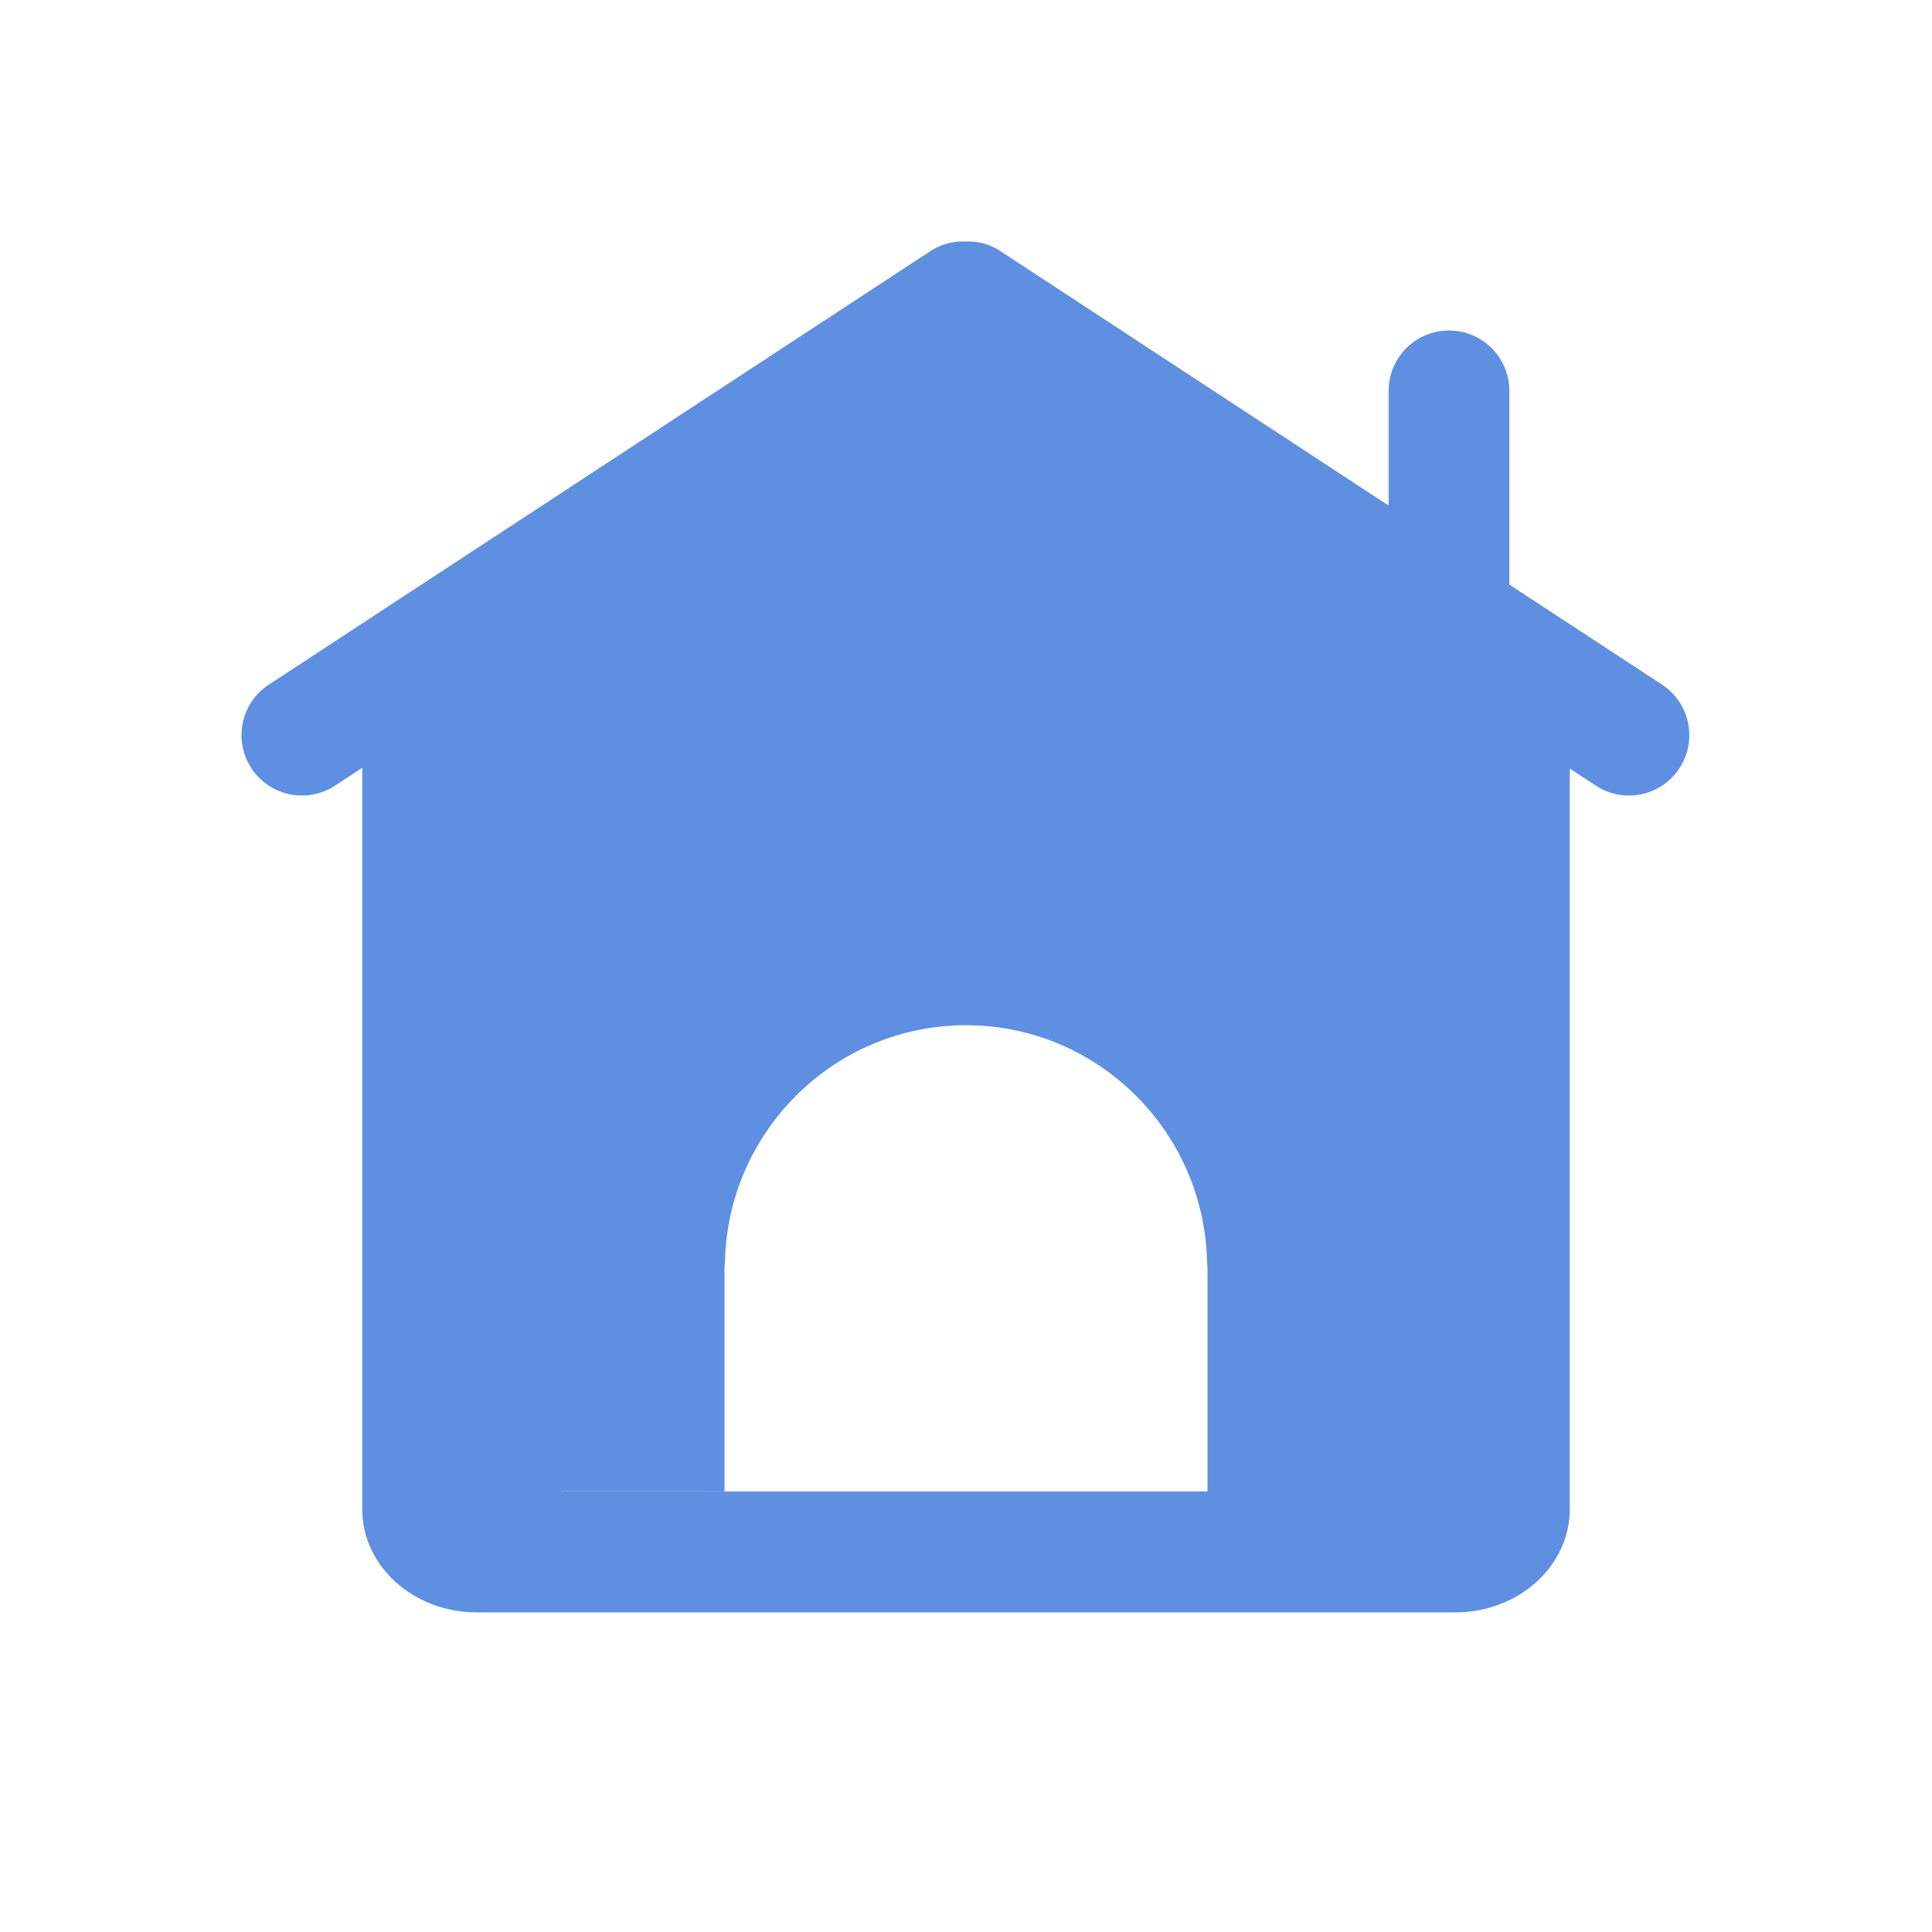
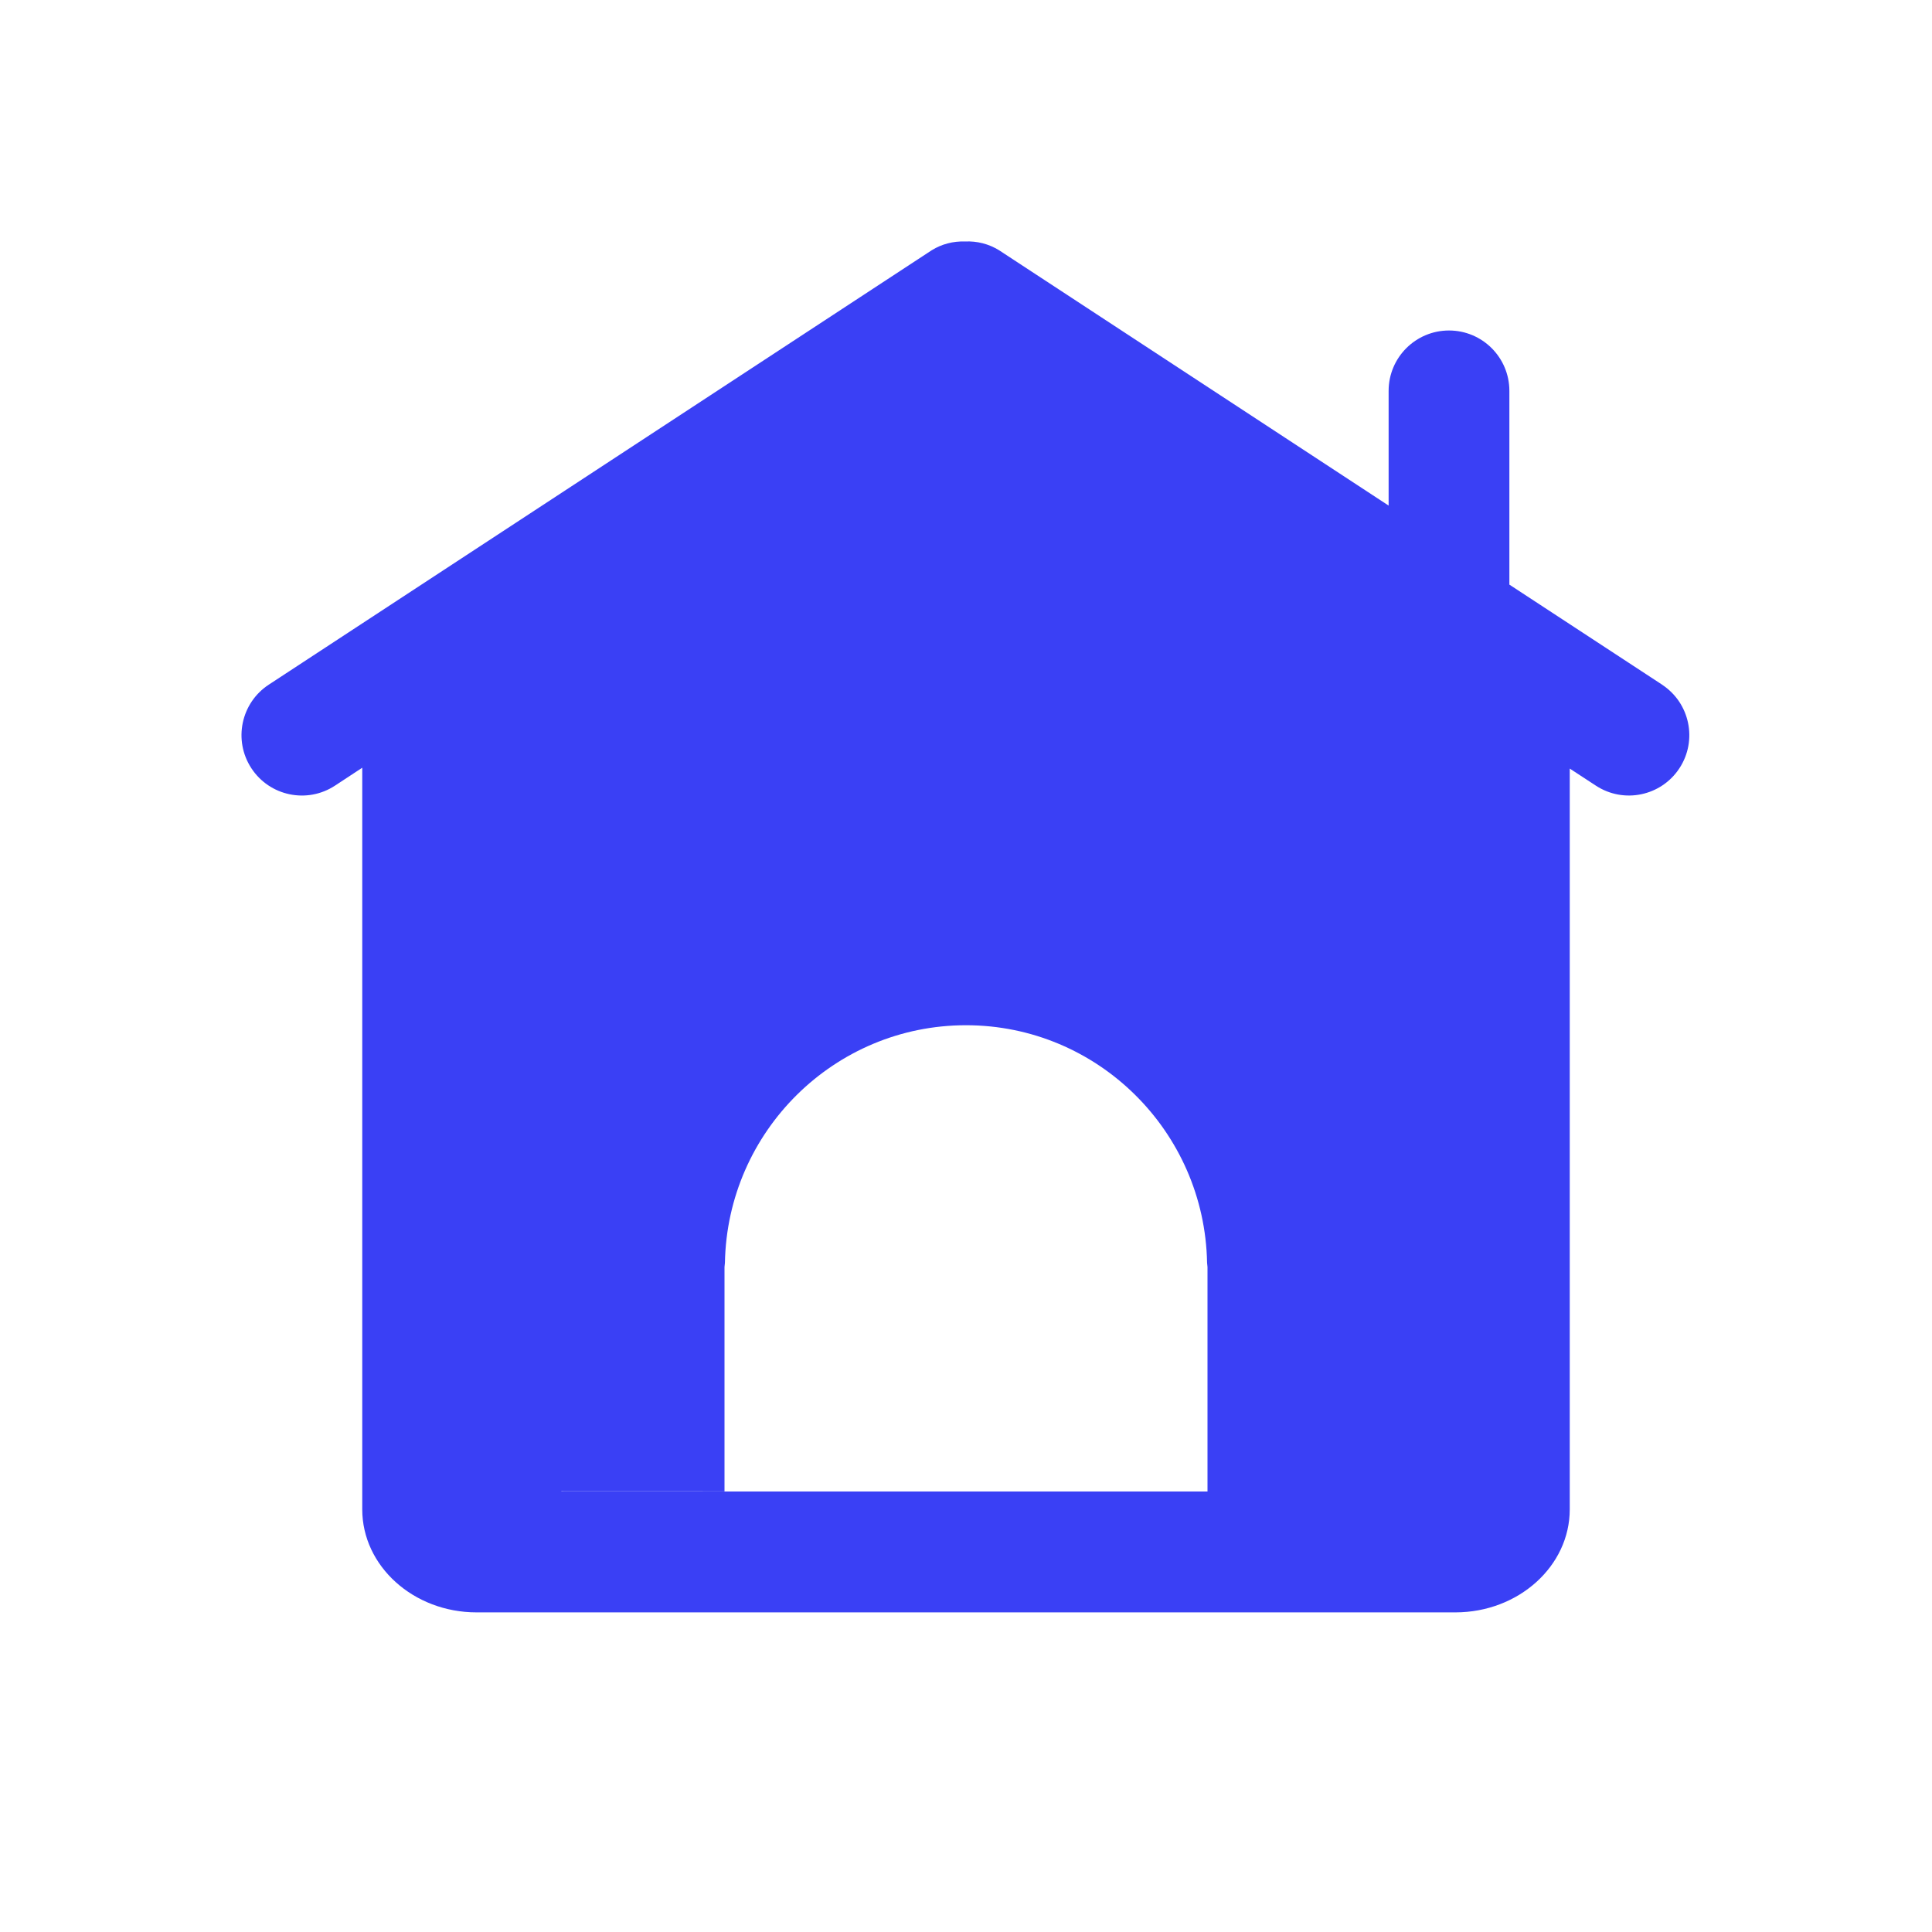
<svg xmlns="http://www.w3.org/2000/svg" t="1503899592075" class="icon" style="" viewBox="0 0 1024 1024" version="1.1" p-id="2431" width="48" height="48">
  <defs>
    <style type="text/css" />
  </defs>
-   <path d="M640 790.528H297.504v-0.096l86.496 0.032v-118.88c0-0.8 0.224-1.536 0.224-2.304 1.28-69.6 57.984-125.888 127.776-125.888s126.496 56.32 127.776 125.888c0 0.768 0.224 1.504 0.224 2.304v118.944z m240.896-427.68L800 309.856V207.168a32 32 0 1 0-64 0v60.8l-206.464-135.328A31.296 31.296 0 0 0 511.424 128a31.168 31.168 0 0 0-17.6 4.64L142.464 362.88a32 32 0 0 0 35.072 53.536L192 406.912V800c0 30.08 27.168 54.592 60.576 54.592h518.848C804.832 854.56 832 830.08 832 800V407.36l13.856 9.056a31.968 31.968 0 0 0 35.04-53.536z" p-id="2432" fill="#5f8fe1" />
+   <path d="M640 790.528H297.504v-0.096l86.496 0.032v-118.88c0-0.8 0.224-1.536 0.224-2.304 1.28-69.6 57.984-125.888 127.776-125.888s126.496 56.32 127.776 125.888c0 0.768 0.224 1.504 0.224 2.304v118.944z m240.896-427.68L800 309.856V207.168a32 32 0 1 0-64 0v60.8l-206.464-135.328A31.296 31.296 0 0 0 511.424 128a31.168 31.168 0 0 0-17.6 4.64L142.464 362.88a32 32 0 0 0 35.072 53.536L192 406.912V800c0 30.08 27.168 54.592 60.576 54.592h518.848C804.832 854.56 832 830.08 832 800V407.36l13.856 9.056a31.968 31.968 0 0 0 35.04-53.536z" p-id="2432" fill="#3a40f5" />
</svg>
